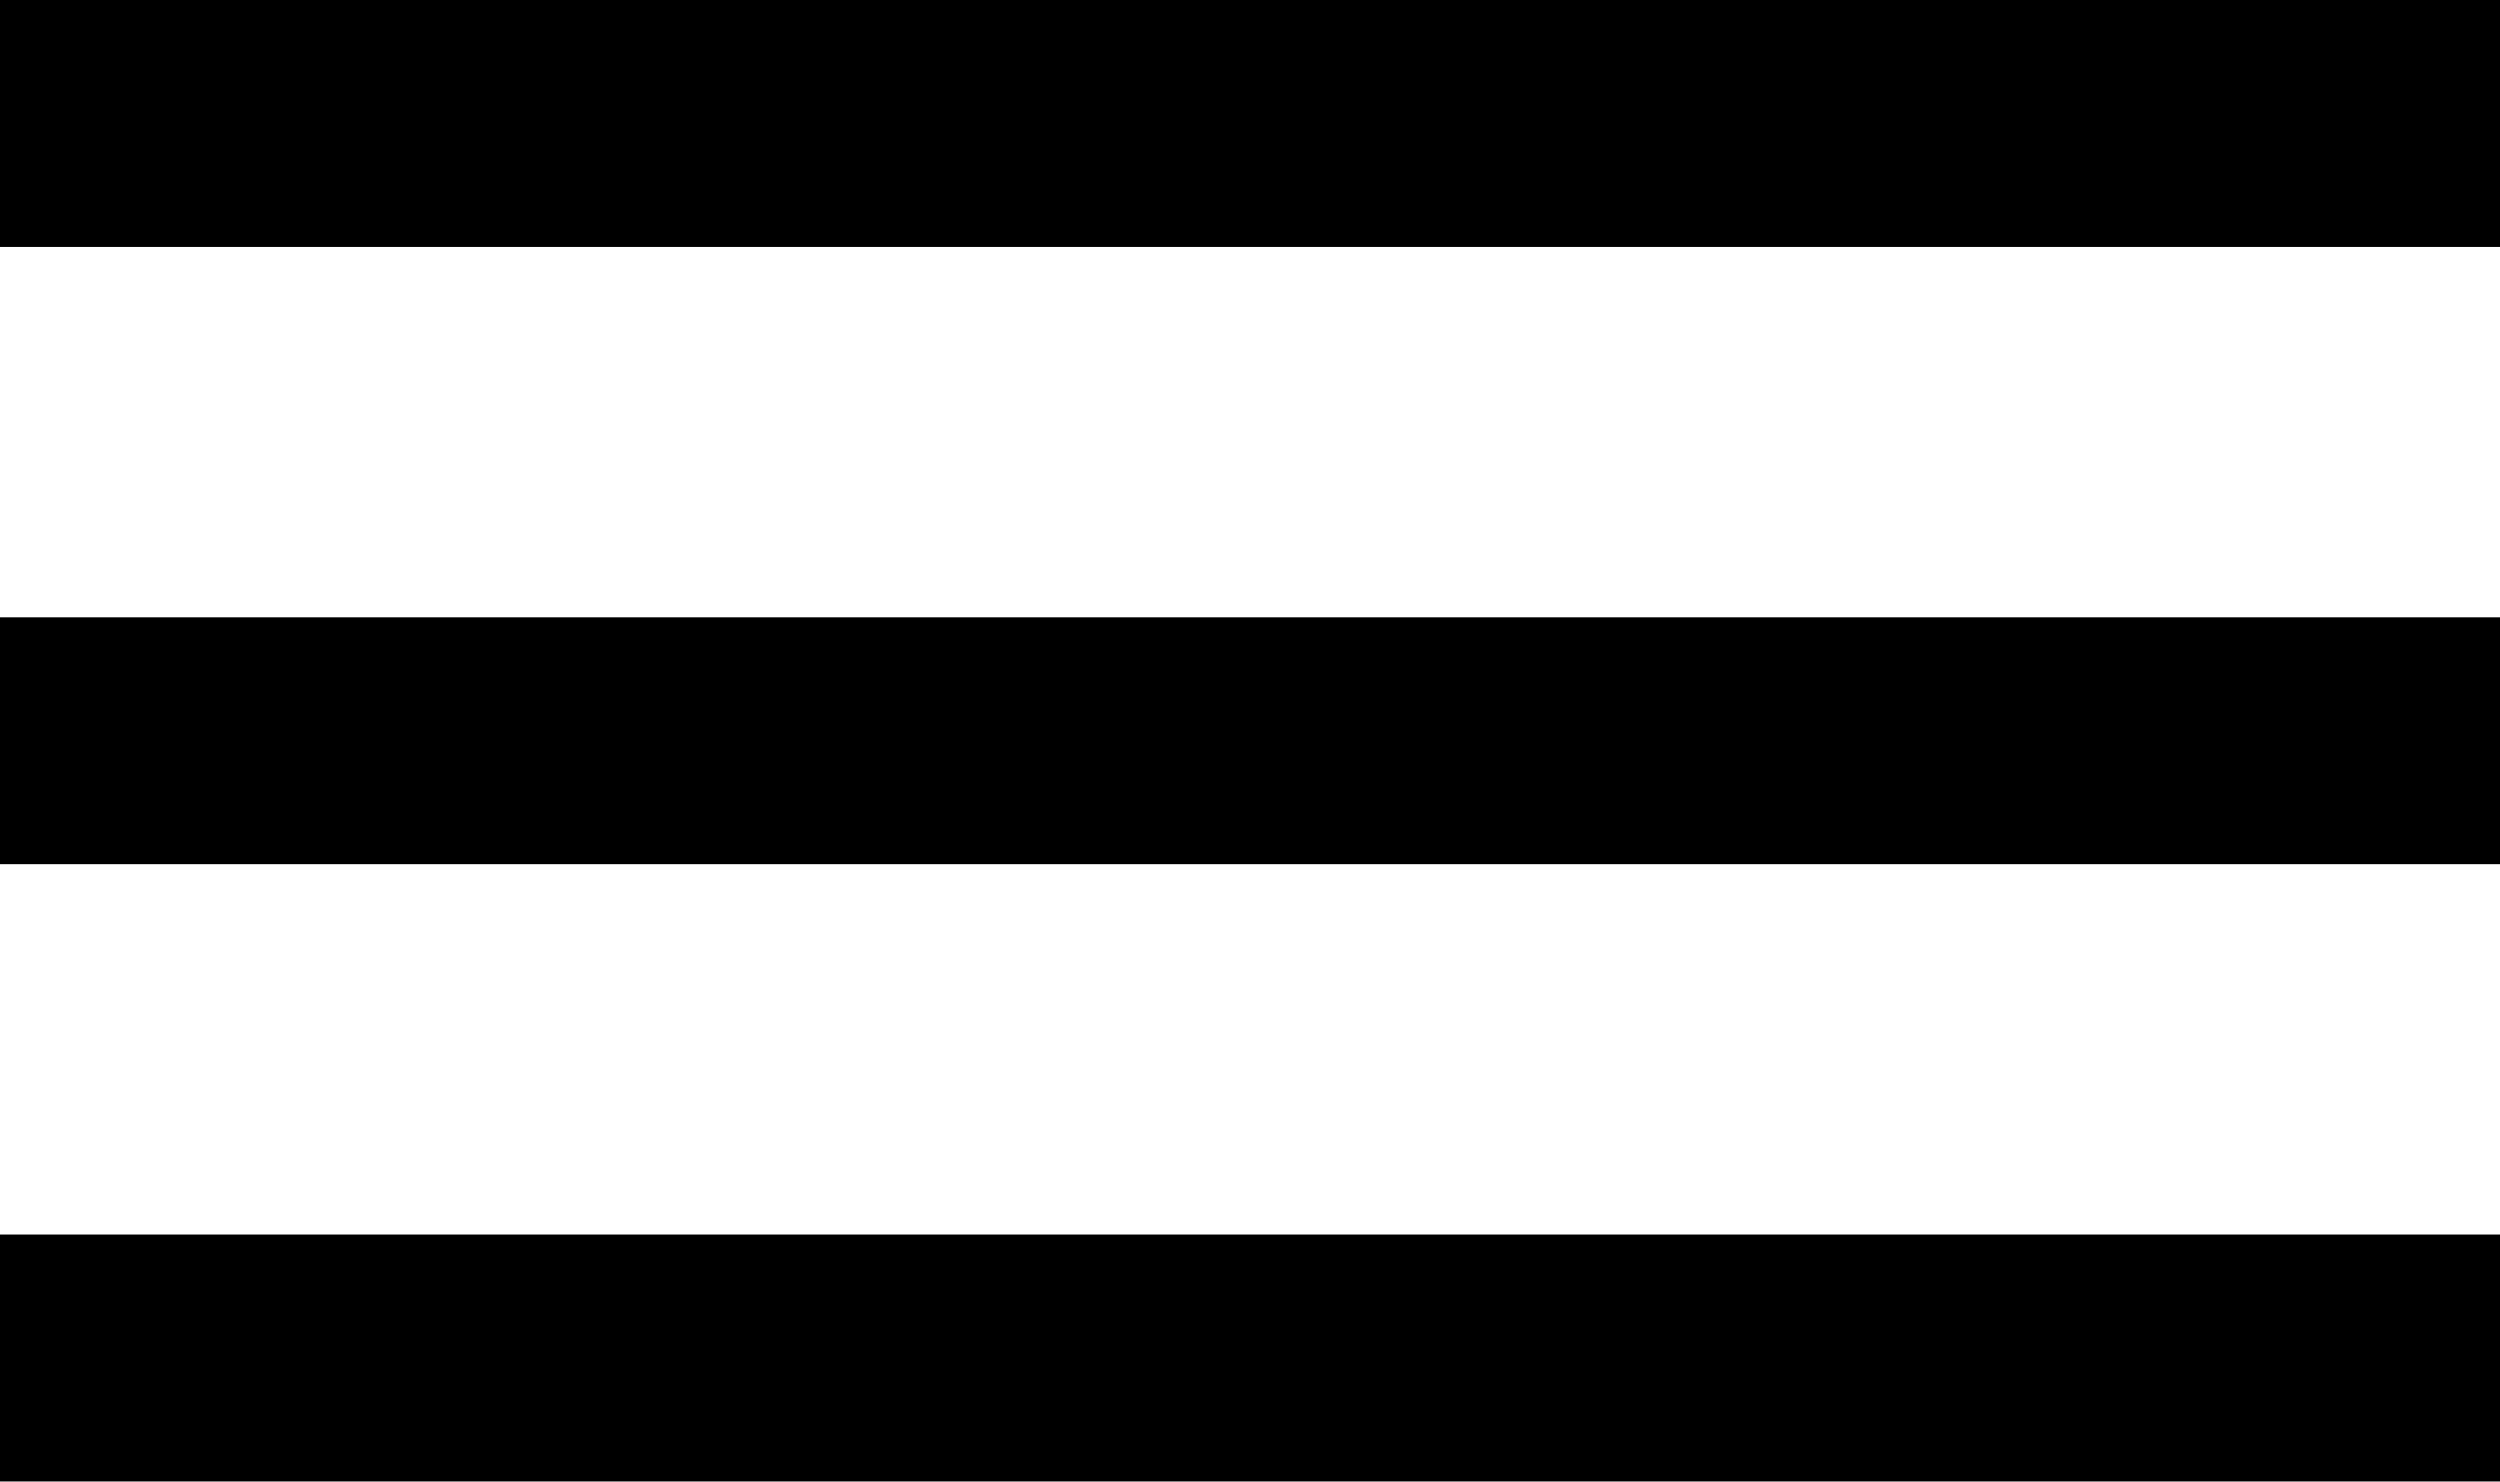
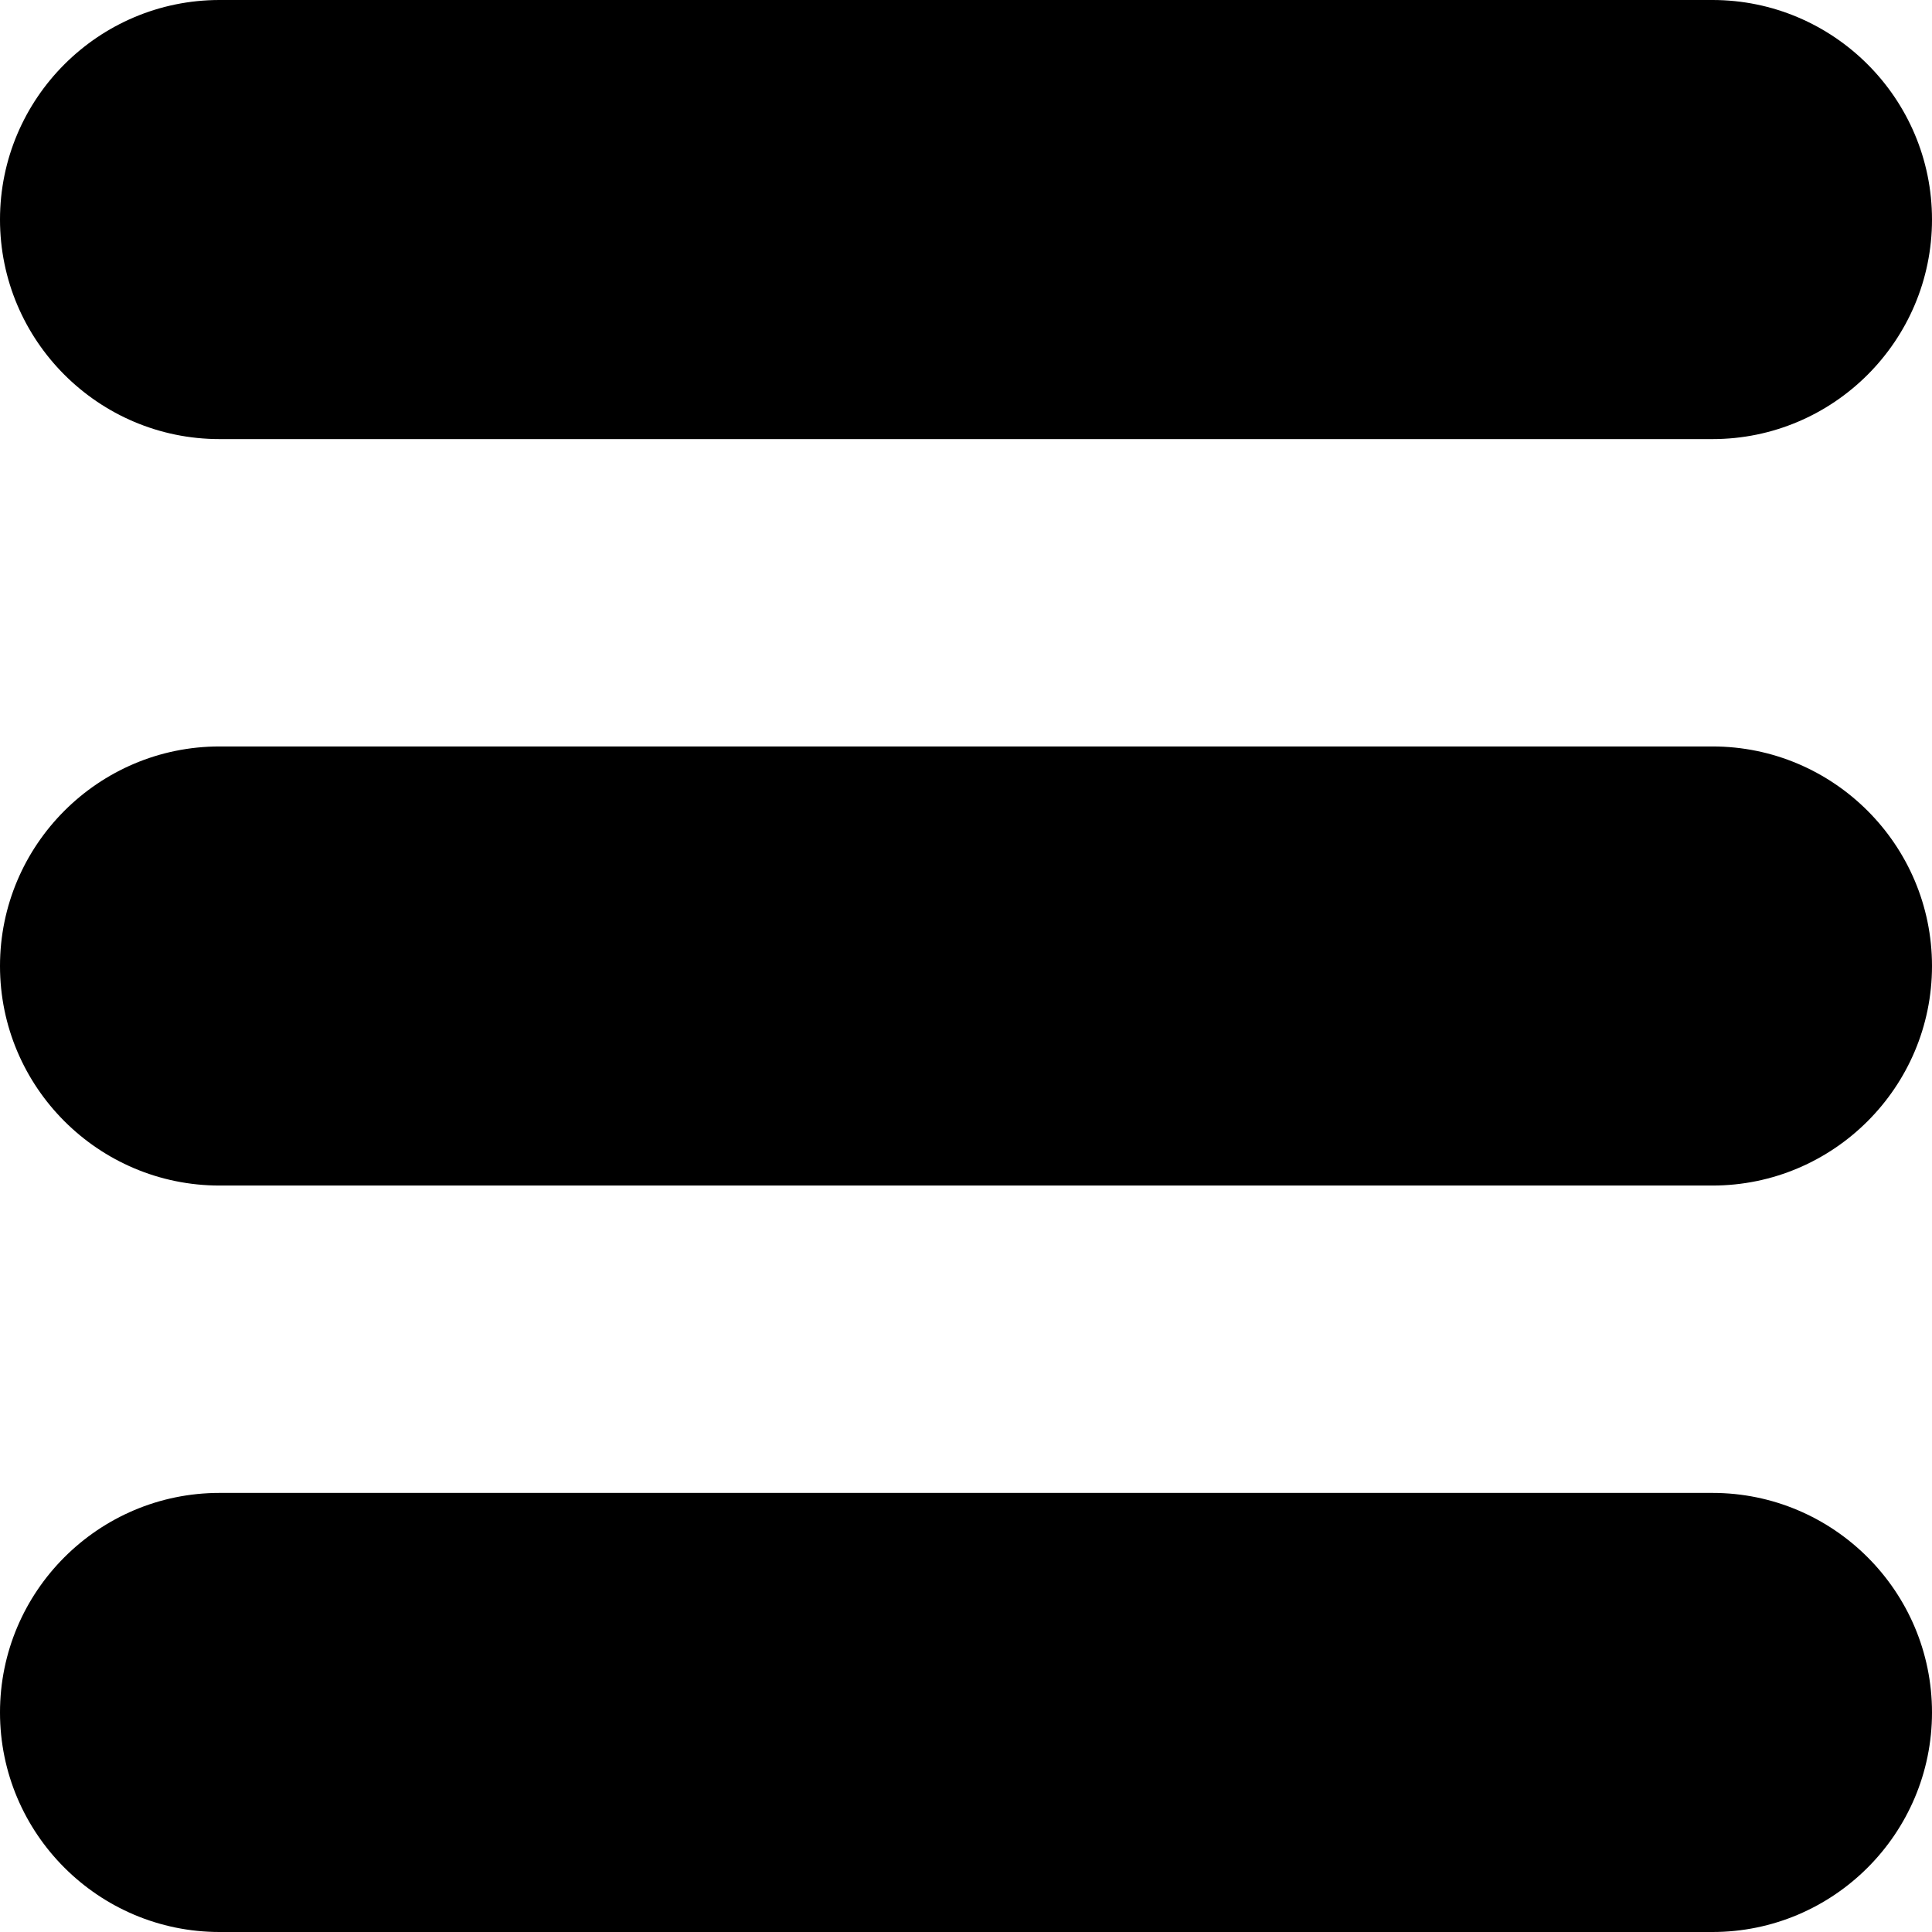
- <svg xmlns="http://www.w3.org/2000/svg" width="27" height="16" viewBox="0 0 27 16" fill="none">
-   <path d="M0 13.333V16H27V13.333H0ZM0 6.667V9.333H27V6.667H0ZM0 0V2.667H27V0H0Z" fill="black" />
+ <svg xmlns="http://www.w3.org/2000/svg" height="469.333" width="469.333" xml:space="preserve" viewBox="0 0 469.333 469.333" y="0px" x="0px" id="Capa_1" version="1.1">
+   <defs id="defs47" />
+   <g id="g12">
+     <g id="g10">
+       <g id="g8">
+         <path id="path2" d="M 53.333,106.667 H 416 c 29.417,0 53.333,-23.927 53.333,-53.333 C 469.333,23.928 445.417,0 416,0 H 53.333 C 23.917,0 0,23.927 0,53.333 c 0,29.406 23.917,53.334 53.333,53.334 z" />
+         <path id="path4" d="M 416,181.333 H 53.333 C 23.917,181.333 0,205.26 0,234.667 0,264.074 23.917,288 53.333,288 H 416 c 29.417,0 53.333,-23.927 53.333,-53.333 0,-29.406 -23.916,-53.334 -53.333,-53.334 z" />
+         <path id="path6" d="M 416,362.667 H 53.333 C 23.917,362.667 0,386.594 0,416 c 0,29.406 23.917,53.333 53.333,53.333 H 416 c 29.417,0 53.333,-23.927 53.333,-53.333 0,-29.406 -23.916,-53.333 -53.333,-53.333 z" />
+       </g>
+     </g>
+   </g>
+   <g id="g14">
+ </g>
+   <g id="g16">
+ </g>
+   <g id="g18">
+ </g>
+   <g id="g20">
+ </g>
+   <g id="g22">
+ </g>
+   <g id="g24">
+ </g>
+   <g id="g26">
+ </g>
+   <g id="g28">
+ </g>
+   <g id="g30">
+ </g>
+   <g id="g32">
+ </g>
+   <g id="g34">
+ </g>
+   <g id="g36">
+ </g>
+   <g id="g38">
+ </g>
+   <g id="g40">
+ </g>
+   <g id="g42">
+ </g>
</svg>
